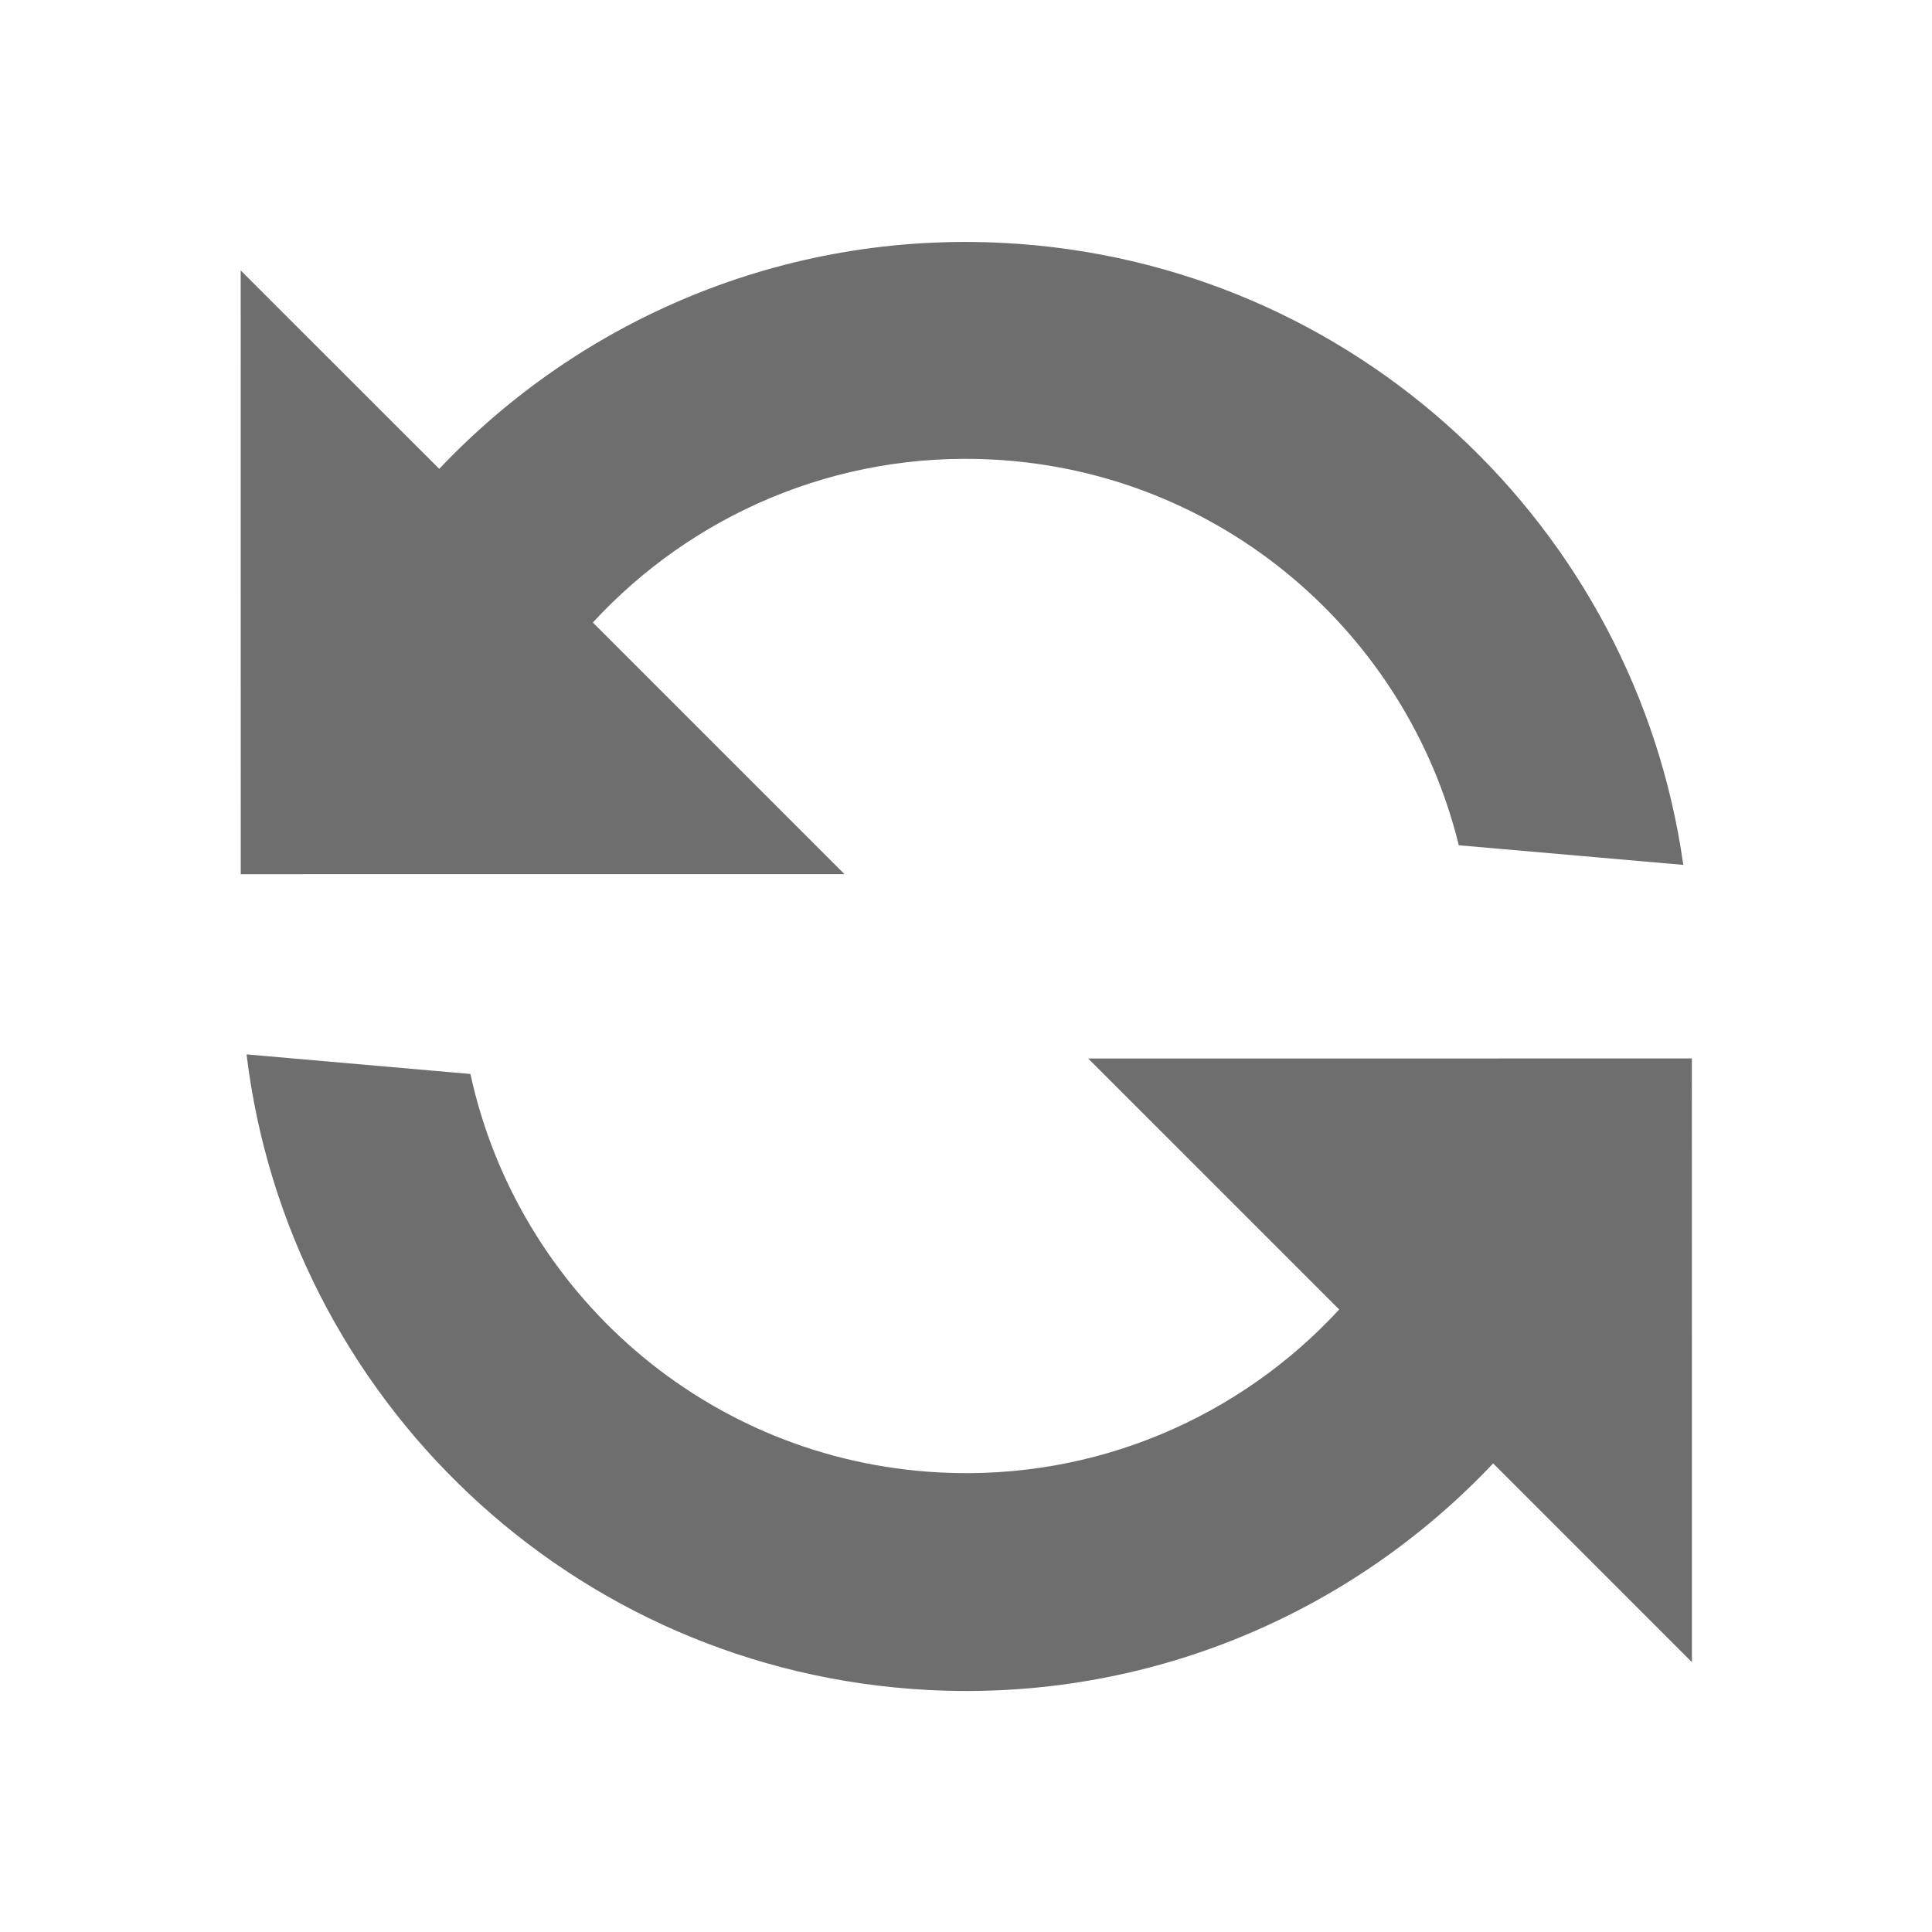
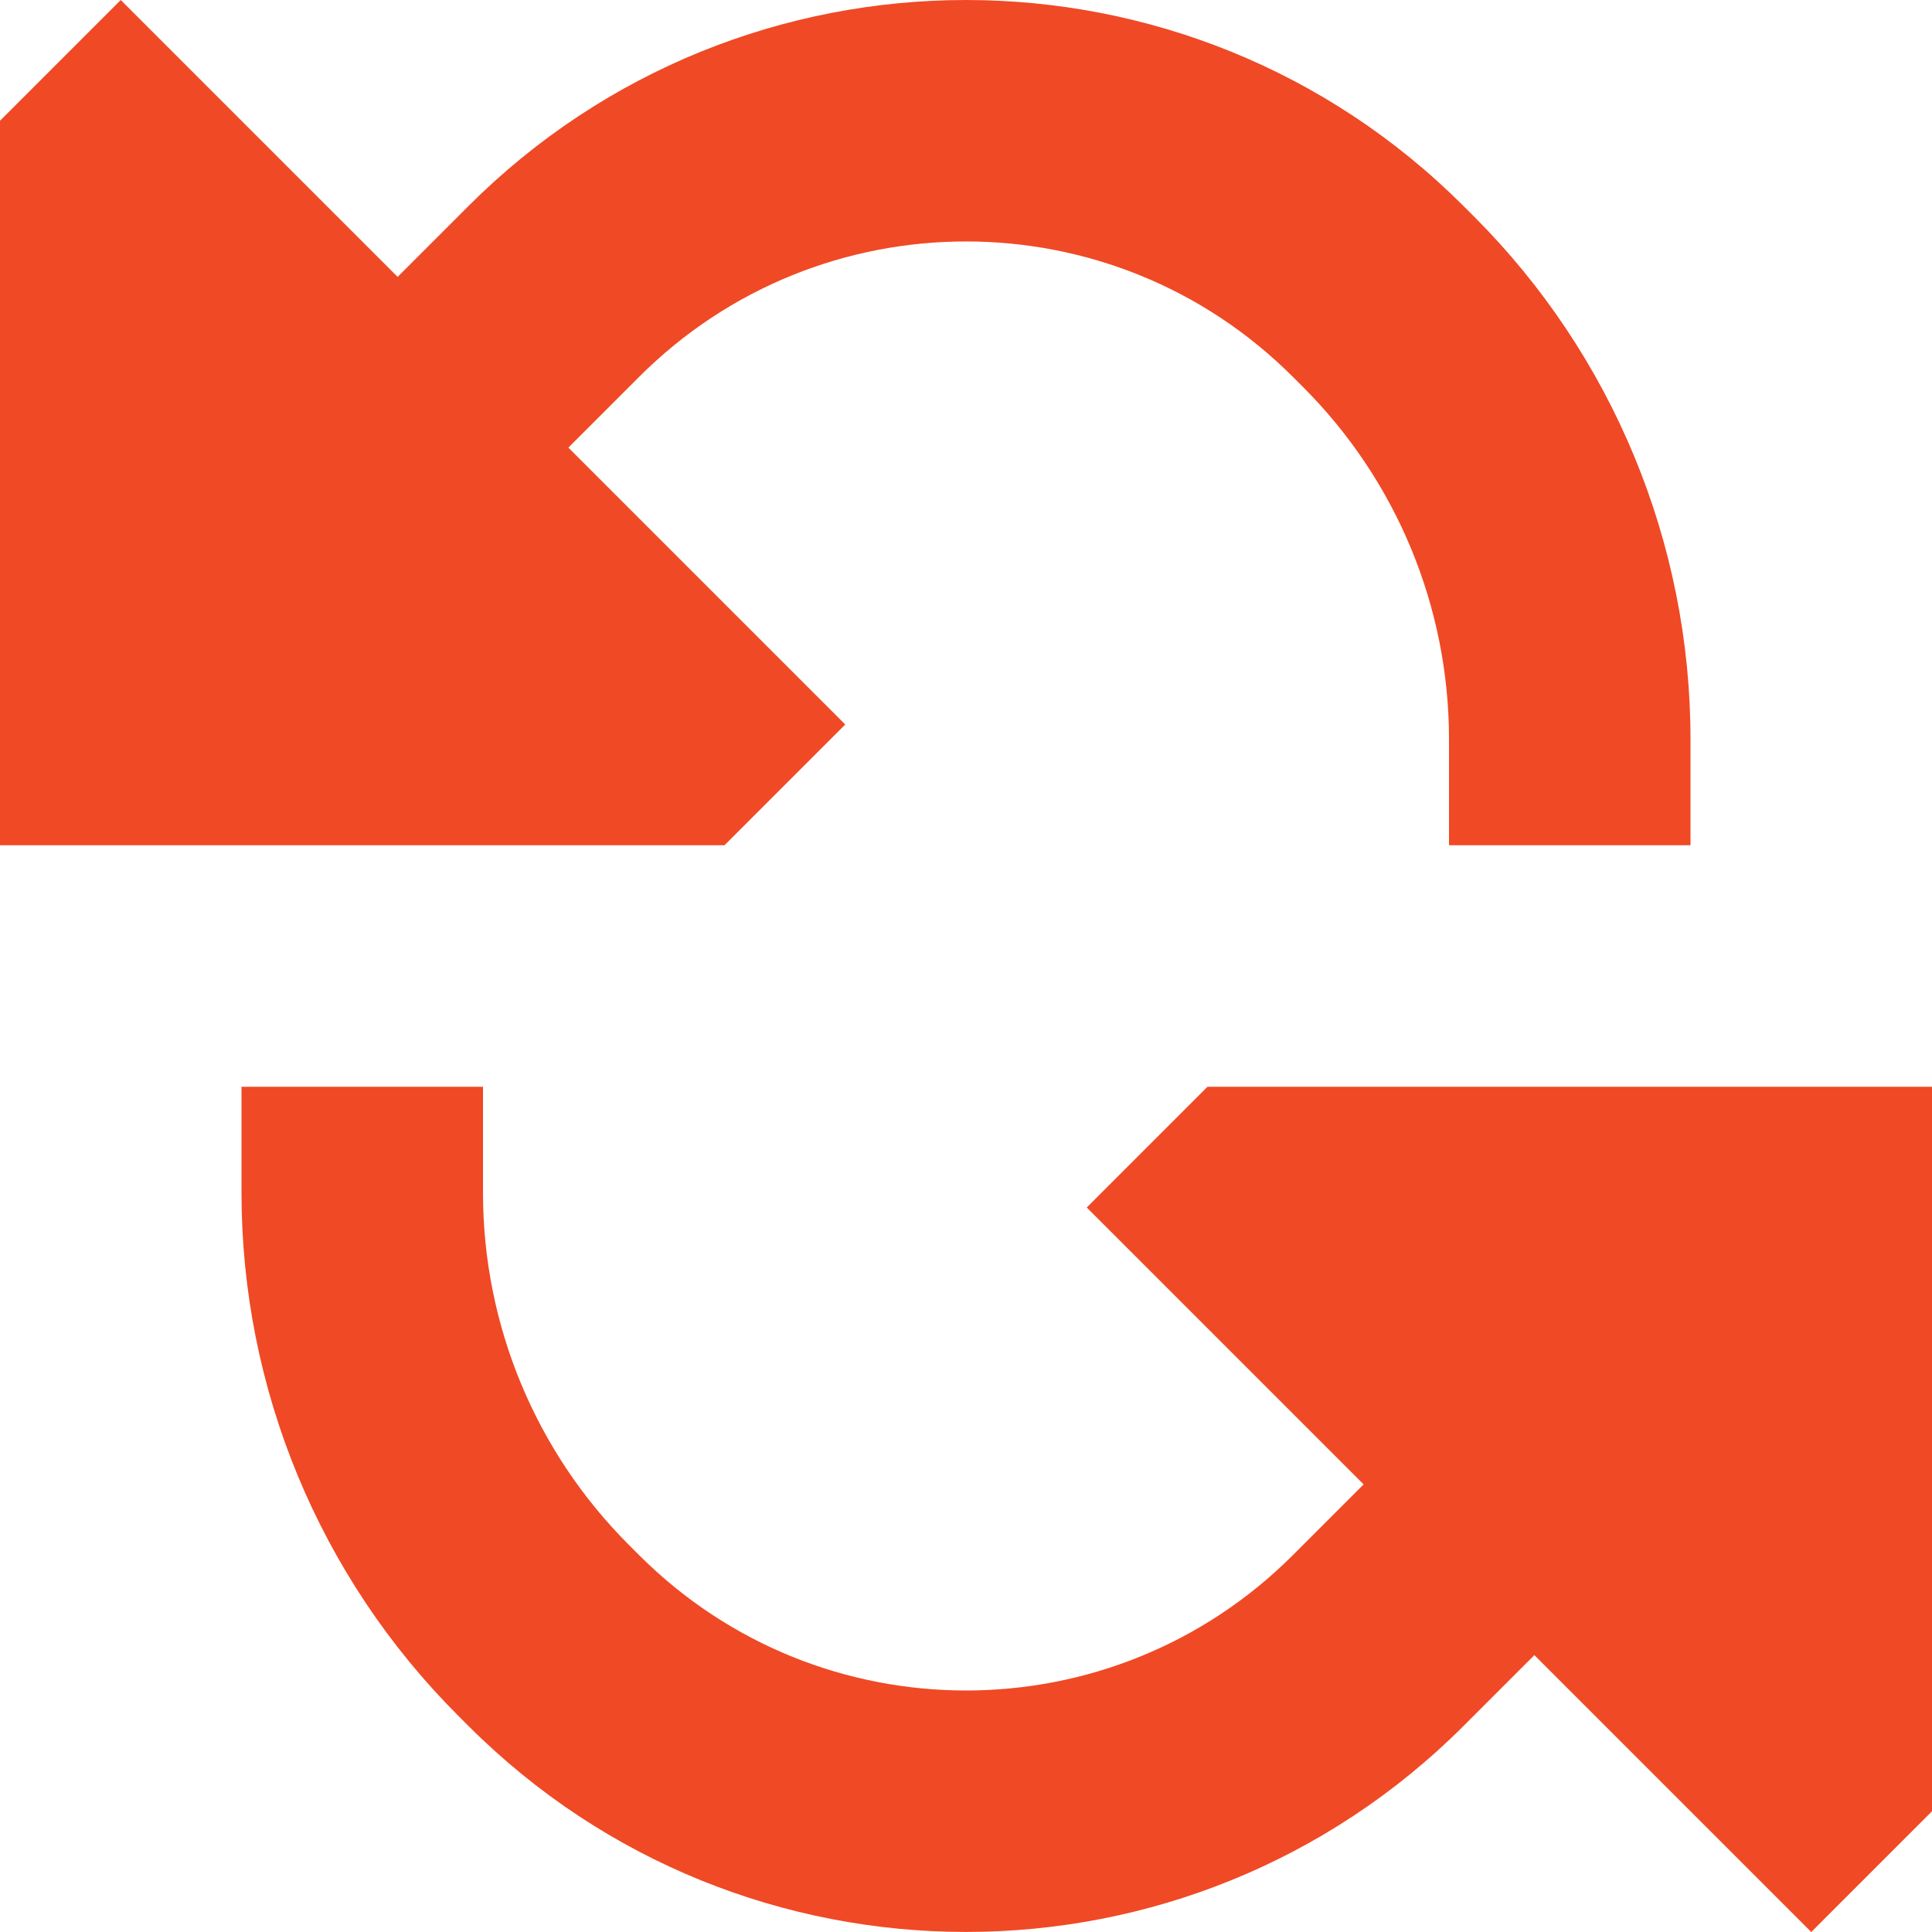
- <svg xmlns="http://www.w3.org/2000/svg" width="16" height="16" viewBox="0 0 16 16">
-   <path fill="#6E6E6E" fill-rule="evenodd" d="M12.575,11.885 C11.474,13.182 9.832,14.004 7.999,14.004 C5.039,14.004 2.58,11.862 2.088,9.043 L3.948,9.108 C4.434,10.89 6.064,12.2 8,12.2 C9.301,12.2 10.465,11.608 11.235,10.679 L9.05,8.712 L14.043,8.45 L14.305,13.443 L12.575,11.885 Z M3.428,4.117 C4.528,2.825 6.168,2.004 7.999,2.004 C10.919,2.004 13.351,4.09 13.888,6.853 L12.023,6.788 C11.502,5.059 9.898,3.8 8,3.8 C6.699,3.8 5.535,4.392 4.765,5.321 L6.955,7.293 L1.962,7.555 L1.7,2.562 L3.428,4.117 Z" transform="rotate(3 8.002 8.004)" />
+ <svg xmlns="http://www.w3.org/2000/svg" t="1739534915925" class="icon" viewBox="0 0 1024 1024" version="1.1" p-id="4630" width="200" height="200">
+   <path d="M384 448l64-64-146.752-146.752 37.504-37.504a244.992 244.992 0 0 1 346.496 0l5.504 5.504A263.744 263.744 0 0 1 768 391.744V448h128v-56.256c0-103.872-41.28-203.52-114.752-276.992l-5.504-5.504a372.992 372.992 0 0 0-527.488 0l-37.504 37.504L64 0 0 64v384h384zM685.248 824.256a245.056 245.056 0 0 1-346.496 0l-5.504-5.504A263.744 263.744 0 0 1 256 632.256V576H128v56.256c0 103.872 41.28 203.52 114.752 276.992l5.504 5.504a373.056 373.056 0 0 0 527.488 0l37.504-37.504L960 1024l64-64V576h-384l-64 64 146.752 146.752-37.504 37.504z" fill="#F04925" p-id="4631" />
</svg>
